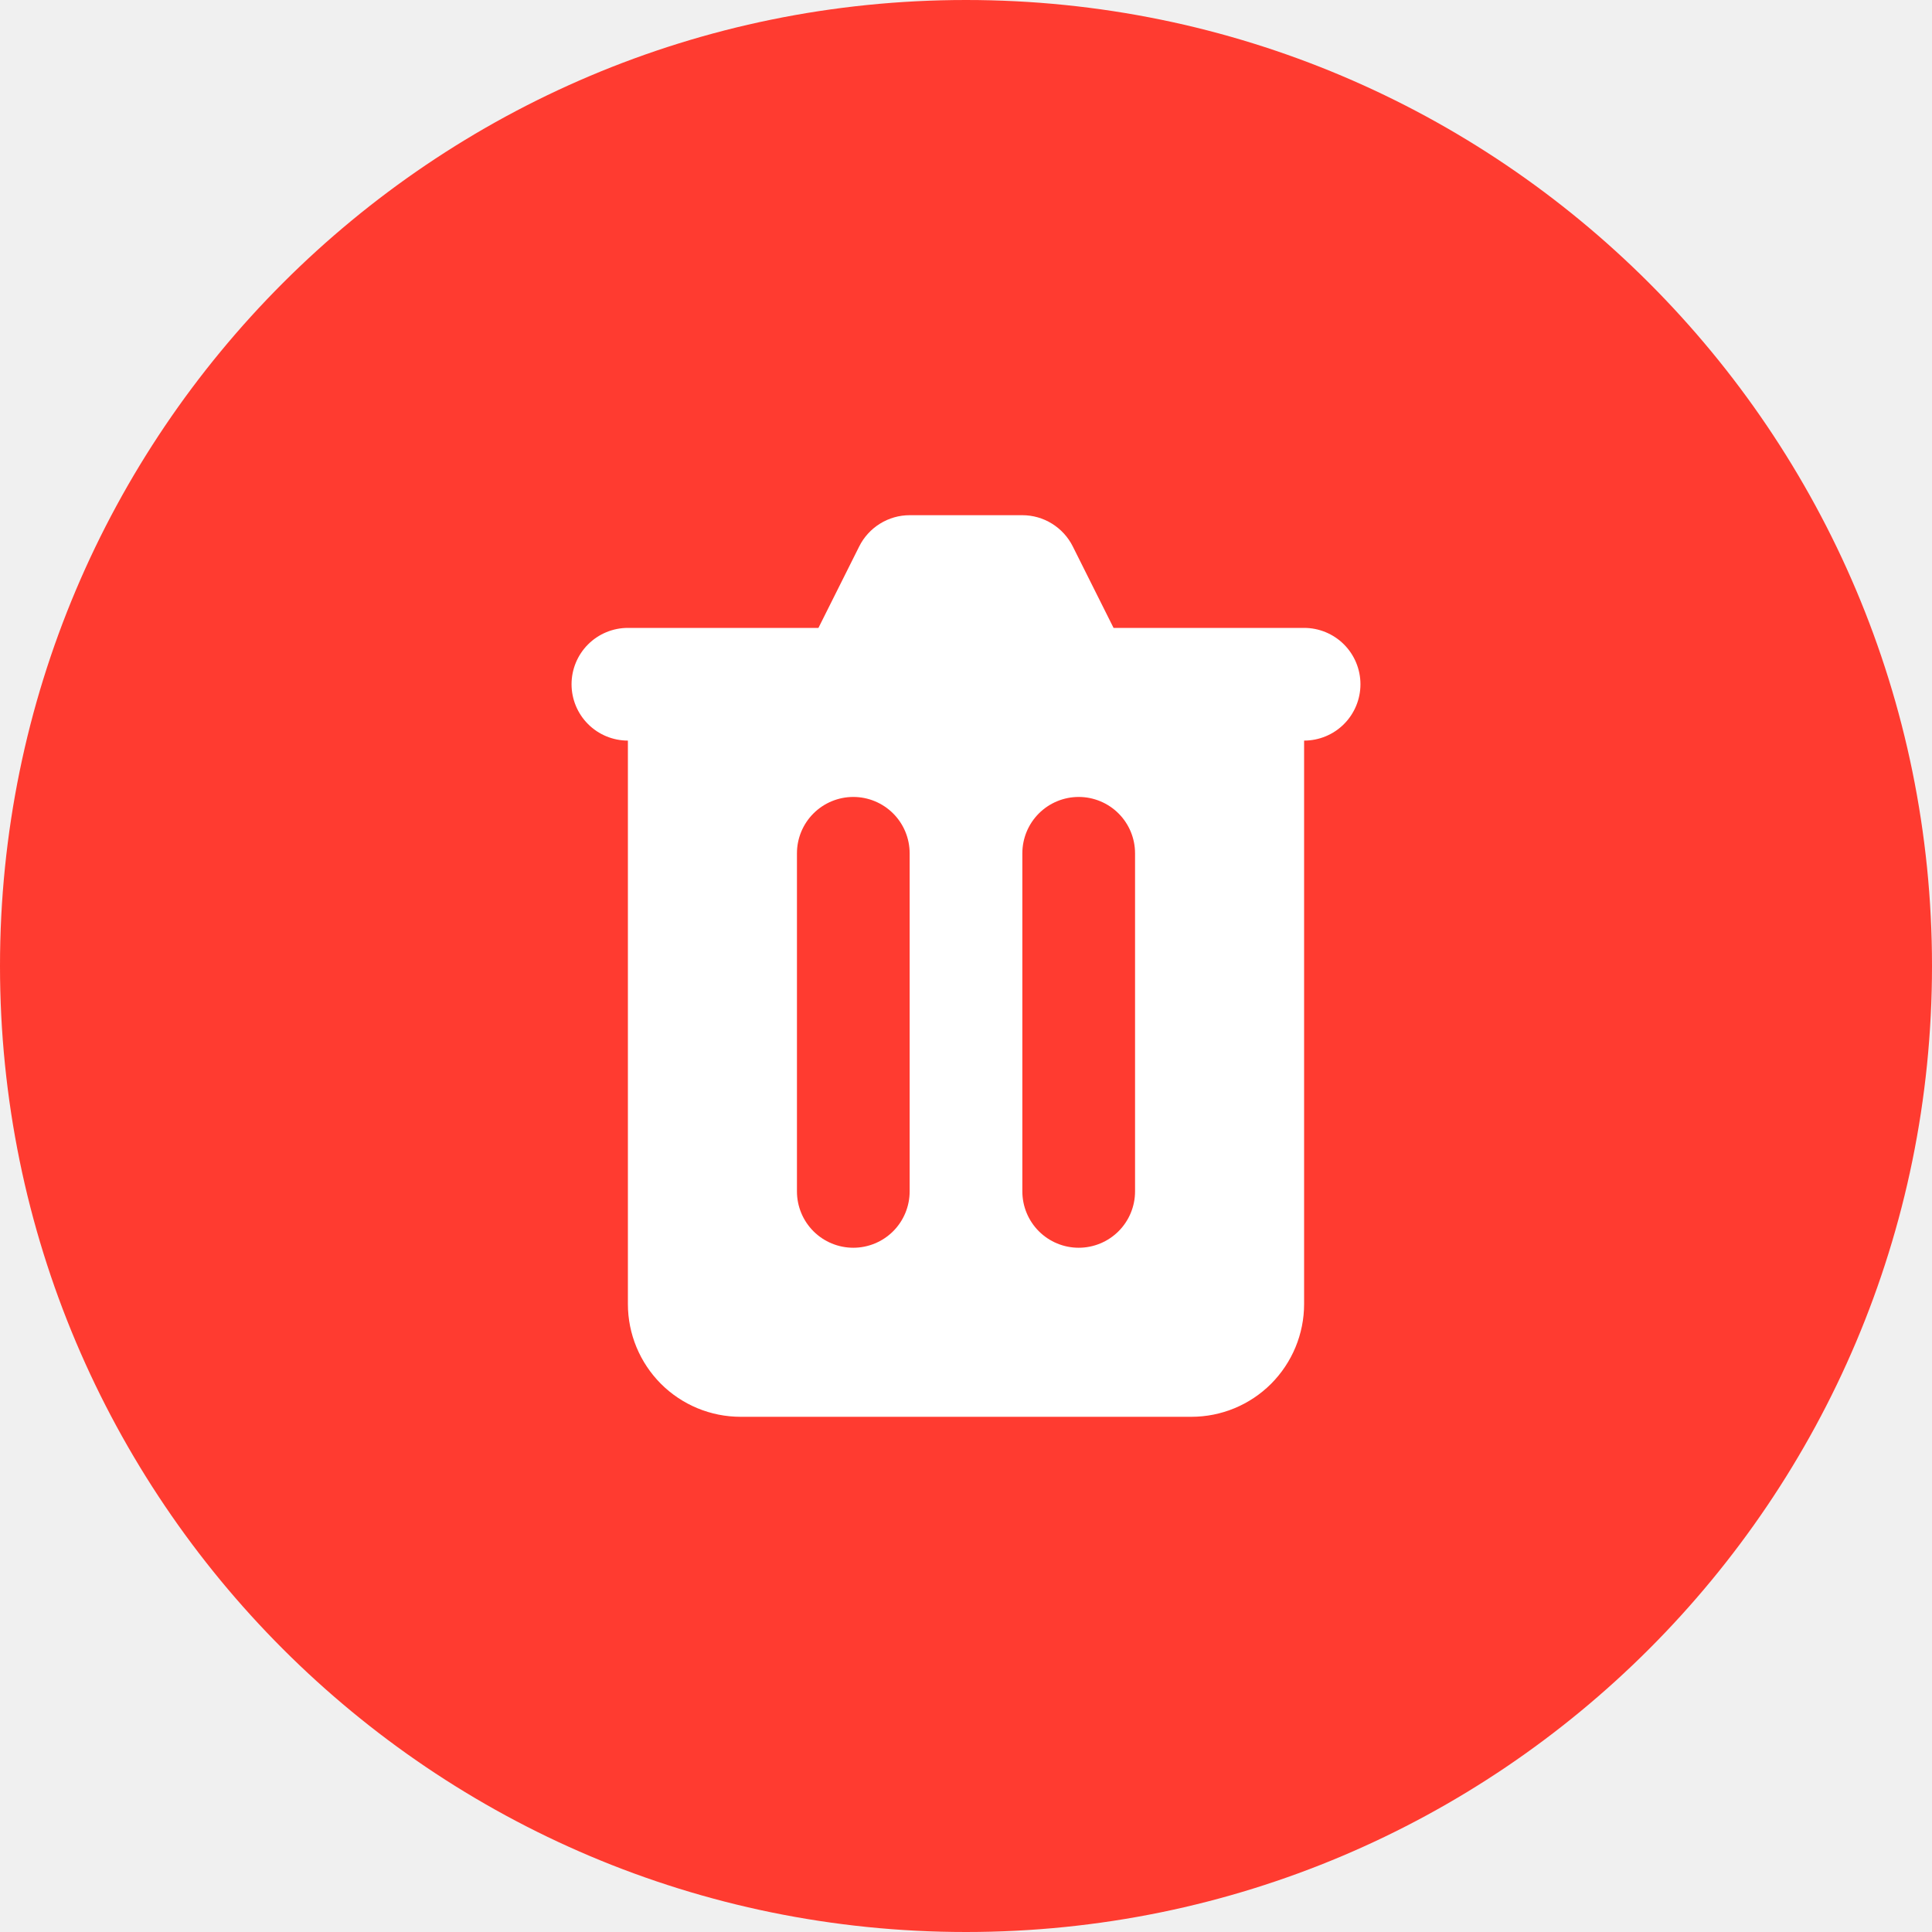
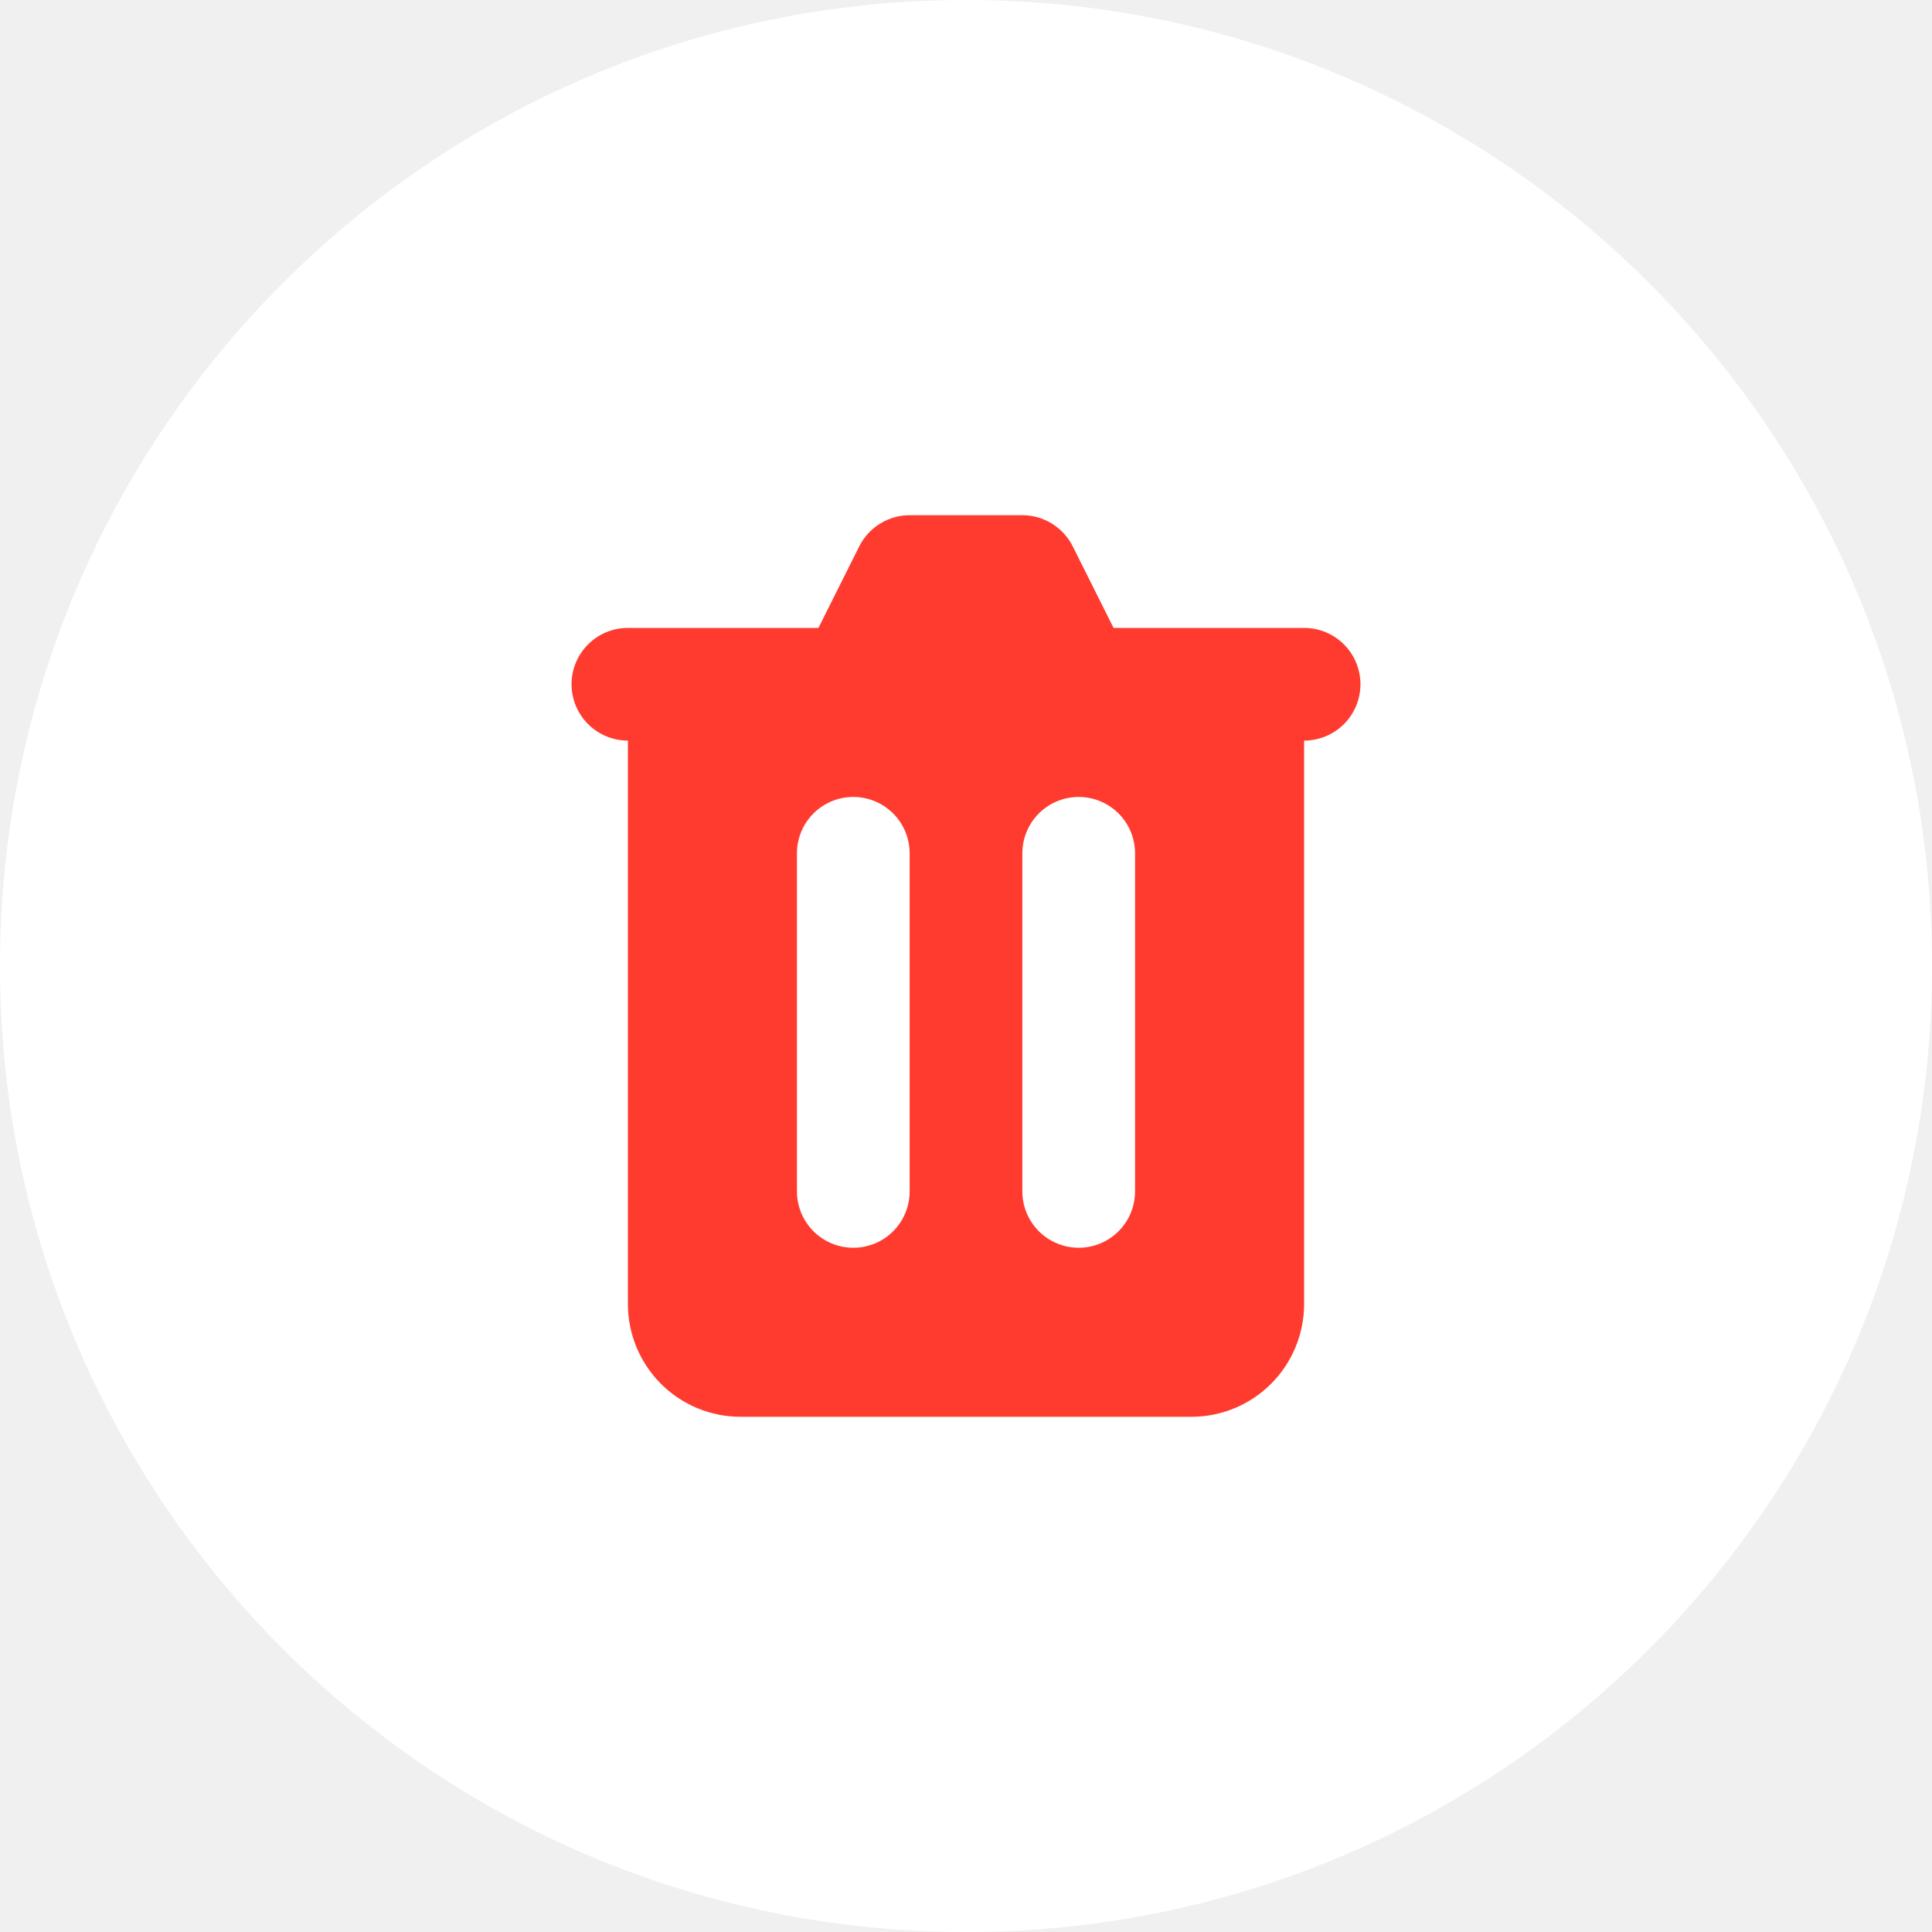
<svg xmlns="http://www.w3.org/2000/svg" width="24" height="24" viewBox="0 0 24 24" fill="none">
-   <path d="M24 12C24 18.627 18.627 24 12 24C5.373 24 0 18.627 0 12C0 5.373 5.373 0 12 0C18.627 0 24 5.373 24 12Z" fill="#FF3B30" />
-   <path fill-rule="evenodd" clip-rule="evenodd" d="M11.3 6.4C11.17 6.4 11.043 6.436 10.932 6.505C10.822 6.573 10.732 6.671 10.674 6.787L10.167 7.8H7.8C7.614 7.8 7.436 7.874 7.305 8.005C7.174 8.136 7.1 8.314 7.1 8.5C7.1 8.686 7.174 8.864 7.305 8.995C7.436 9.126 7.614 9.2 7.8 9.2V16.2C7.8 16.571 7.948 16.927 8.21 17.19C8.473 17.453 8.829 17.6 9.2 17.6H14.8C15.171 17.6 15.527 17.453 15.79 17.19C16.052 16.927 16.2 16.571 16.2 16.2V9.2C16.386 9.2 16.564 9.126 16.695 8.995C16.826 8.864 16.9 8.686 16.9 8.5C16.9 8.314 16.826 8.136 16.695 8.005C16.564 7.874 16.386 7.8 16.2 7.8H13.833L13.326 6.787C13.268 6.671 13.178 6.573 13.068 6.505C12.957 6.436 12.83 6.4 12.7 6.4H11.3ZM9.9 10.6C9.9 10.414 9.974 10.236 10.105 10.105C10.236 9.974 10.414 9.9 10.6 9.9C10.786 9.9 10.964 9.974 11.095 10.105C11.226 10.236 11.3 10.414 11.3 10.6V14.8C11.3 14.986 11.226 15.164 11.095 15.295C10.964 15.426 10.786 15.5 10.6 15.5C10.414 15.5 10.236 15.426 10.105 15.295C9.974 15.164 9.9 14.986 9.9 14.8V10.6ZM13.4 9.9C13.214 9.9 13.036 9.974 12.905 10.105C12.774 10.236 12.7 10.414 12.7 10.6V14.8C12.7 14.986 12.774 15.164 12.905 15.295C13.036 15.426 13.214 15.5 13.4 15.5C13.586 15.5 13.764 15.426 13.895 15.295C14.026 15.164 14.1 14.986 14.1 14.8V10.6C14.1 10.414 14.026 10.236 13.895 10.105C13.764 9.974 13.586 9.9 13.4 9.9Z" fill="white" />
+   <path d="M24 12C24 18.627 18.627 24 12 24C5.373 24 0 18.627 0 12C0 5.373 5.373 0 12 0C18.627 0 24 5.373 24 12Z" fill="white" />
+   <path fill-rule="evenodd" clip-rule="evenodd" d="M11.3 6.4C11.17 6.4 11.043 6.436 10.932 6.505C10.822 6.573 10.732 6.671 10.674 6.787L10.167 7.8H7.8C7.614 7.8 7.436 7.874 7.305 8.005C7.174 8.136 7.1 8.314 7.1 8.5C7.1 8.686 7.174 8.864 7.305 8.995C7.436 9.126 7.614 9.2 7.8 9.2V16.2C7.8 16.571 7.948 16.927 8.21 17.19C8.473 17.453 8.829 17.6 9.2 17.6H14.8C15.171 17.6 15.527 17.453 15.79 17.19C16.052 16.927 16.2 16.571 16.2 16.2V9.2C16.386 9.2 16.564 9.126 16.695 8.995C16.826 8.864 16.9 8.686 16.9 8.5C16.9 8.314 16.826 8.136 16.695 8.005C16.564 7.874 16.386 7.8 16.2 7.8H13.833L13.326 6.787C13.268 6.671 13.178 6.573 13.068 6.505C12.957 6.436 12.83 6.4 12.7 6.4H11.3ZM9.9 10.6C9.9 10.414 9.974 10.236 10.105 10.105C10.236 9.974 10.414 9.9 10.6 9.9C10.786 9.9 10.964 9.974 11.095 10.105C11.226 10.236 11.3 10.414 11.3 10.6V14.8C11.3 14.986 11.226 15.164 11.095 15.295C10.964 15.426 10.786 15.5 10.6 15.5C10.414 15.5 10.236 15.426 10.105 15.295C9.974 15.164 9.9 14.986 9.9 14.8V10.6ZM13.4 9.9C13.214 9.9 13.036 9.974 12.905 10.105C12.774 10.236 12.7 10.414 12.7 10.6V14.8C12.7 14.986 12.774 15.164 12.905 15.295C13.036 15.426 13.214 15.5 13.4 15.5C13.586 15.5 13.764 15.426 13.895 15.295C14.026 15.164 14.1 14.986 14.1 14.8V10.6C14.1 10.414 14.026 10.236 13.895 10.105C13.764 9.974 13.586 9.9 13.4 9.9Z" fill="#FF3B30" />
</svg>
